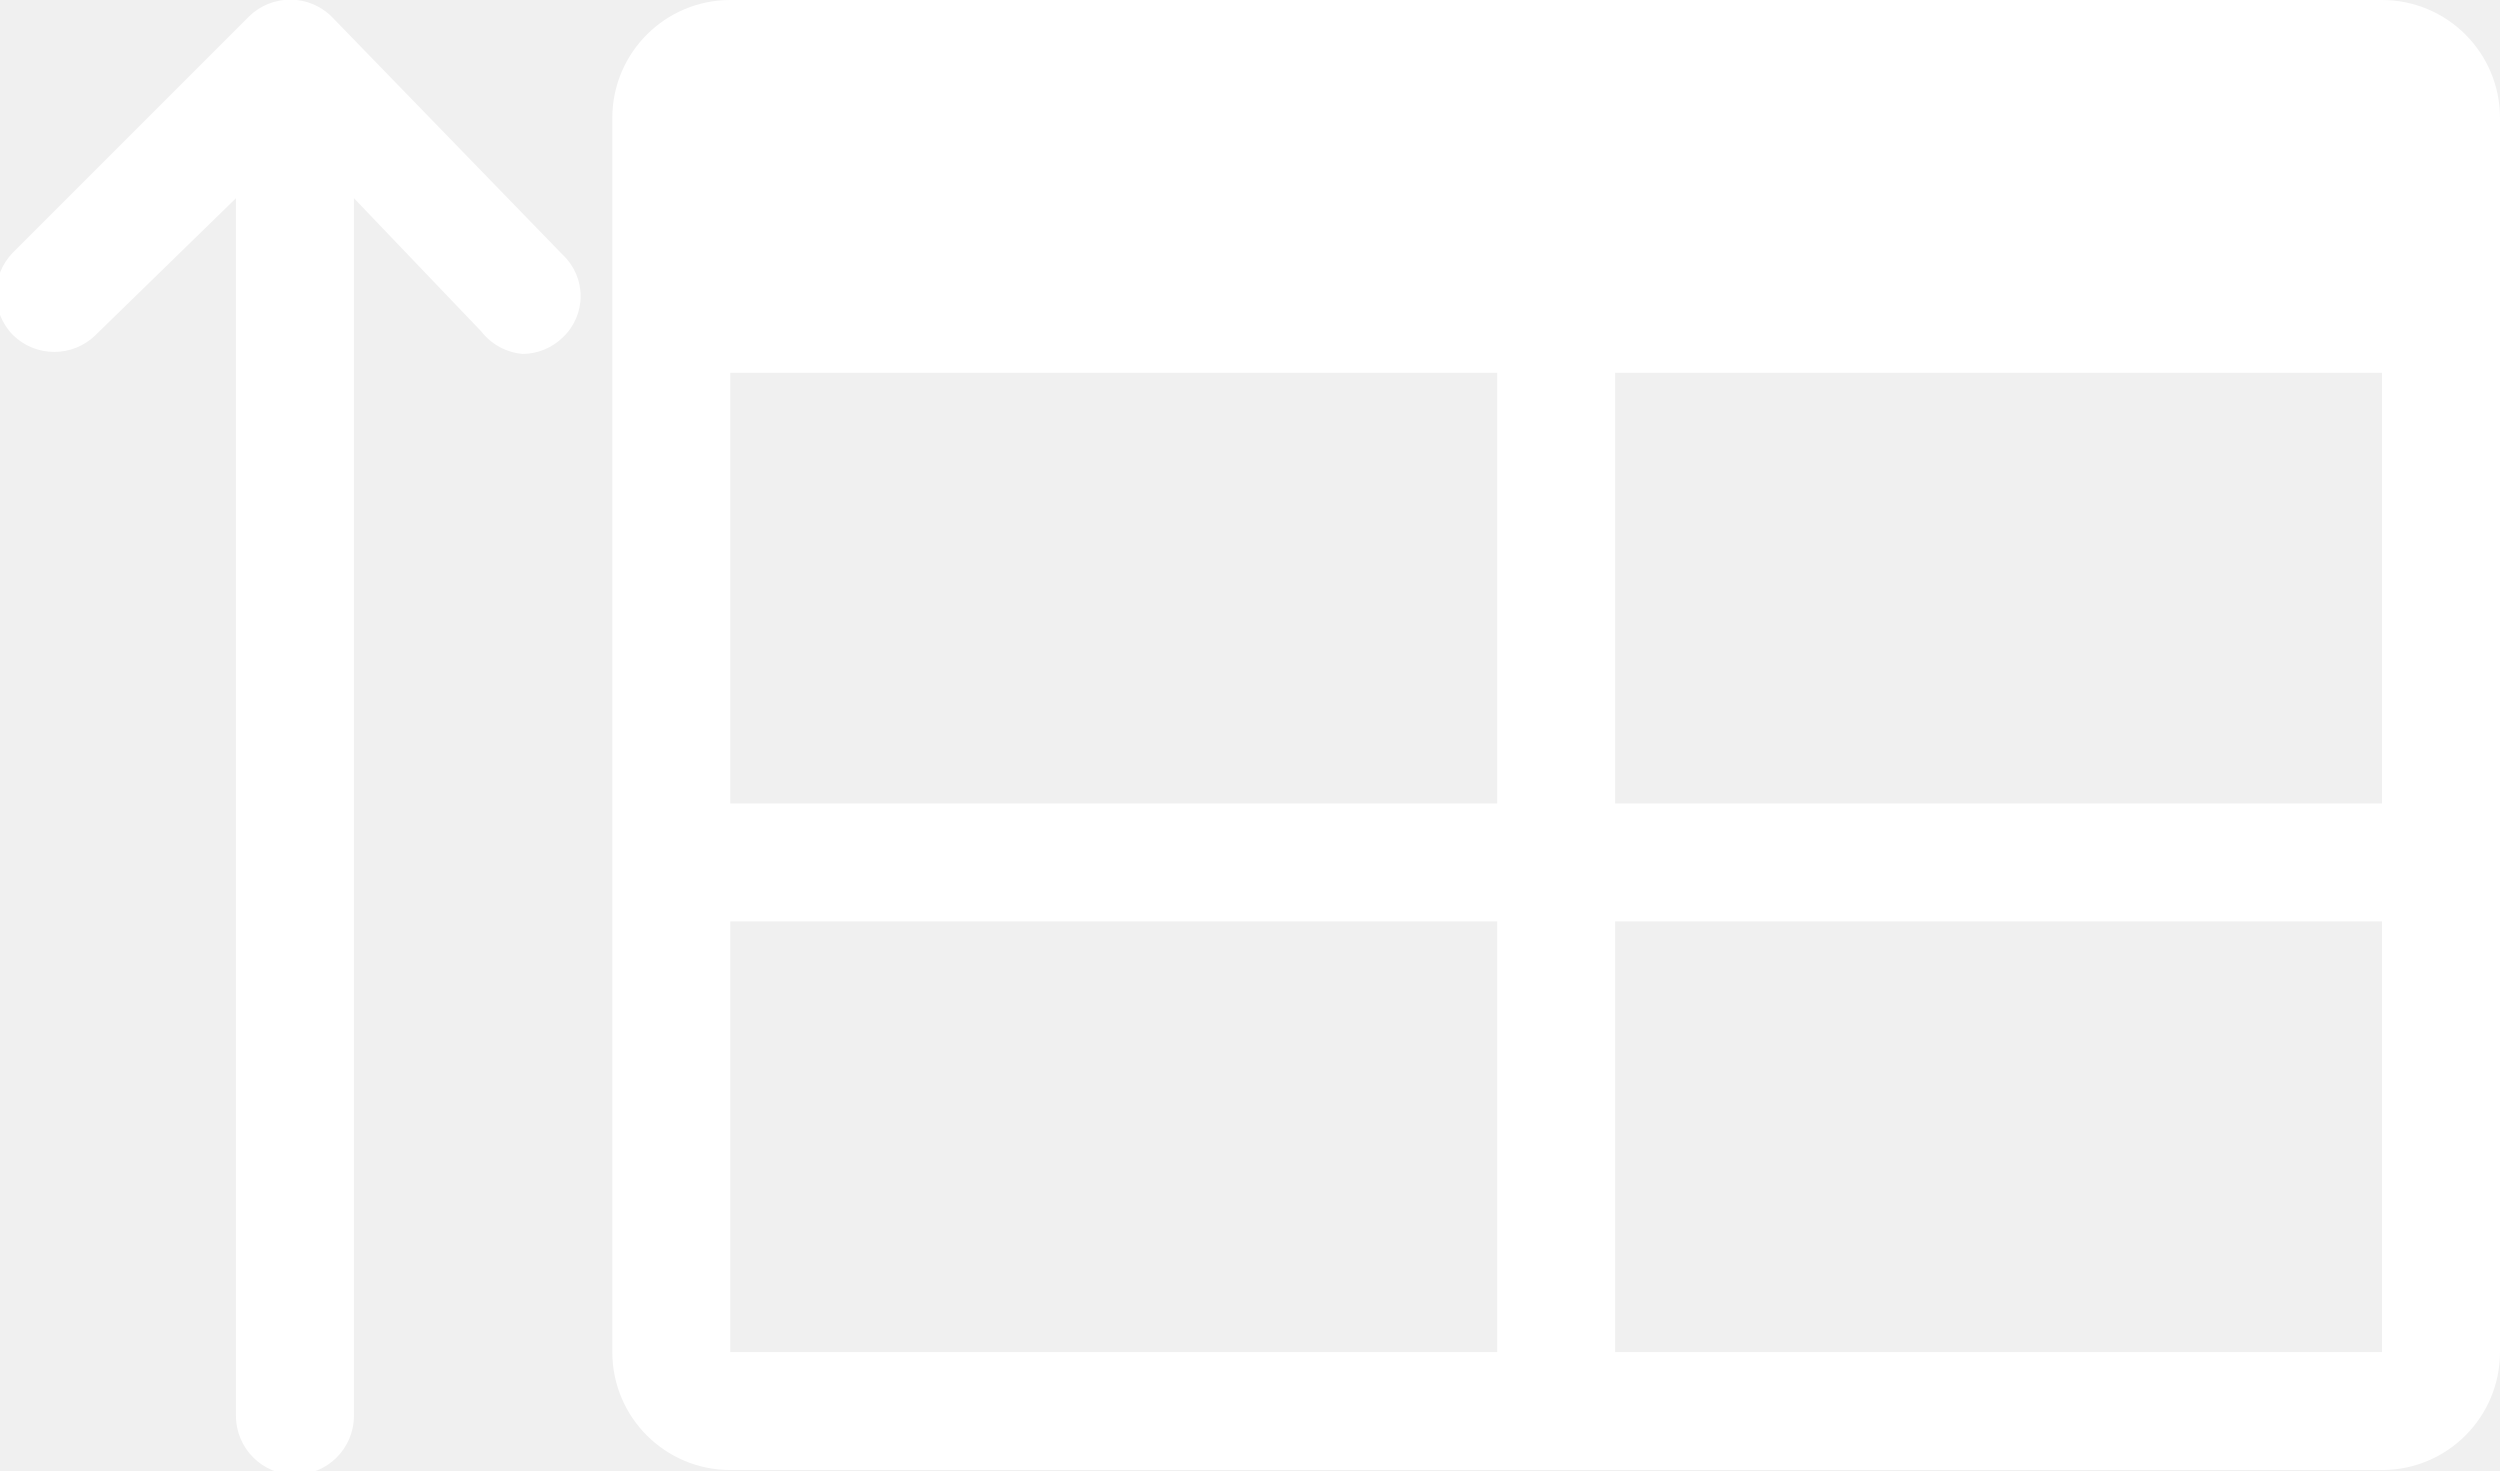
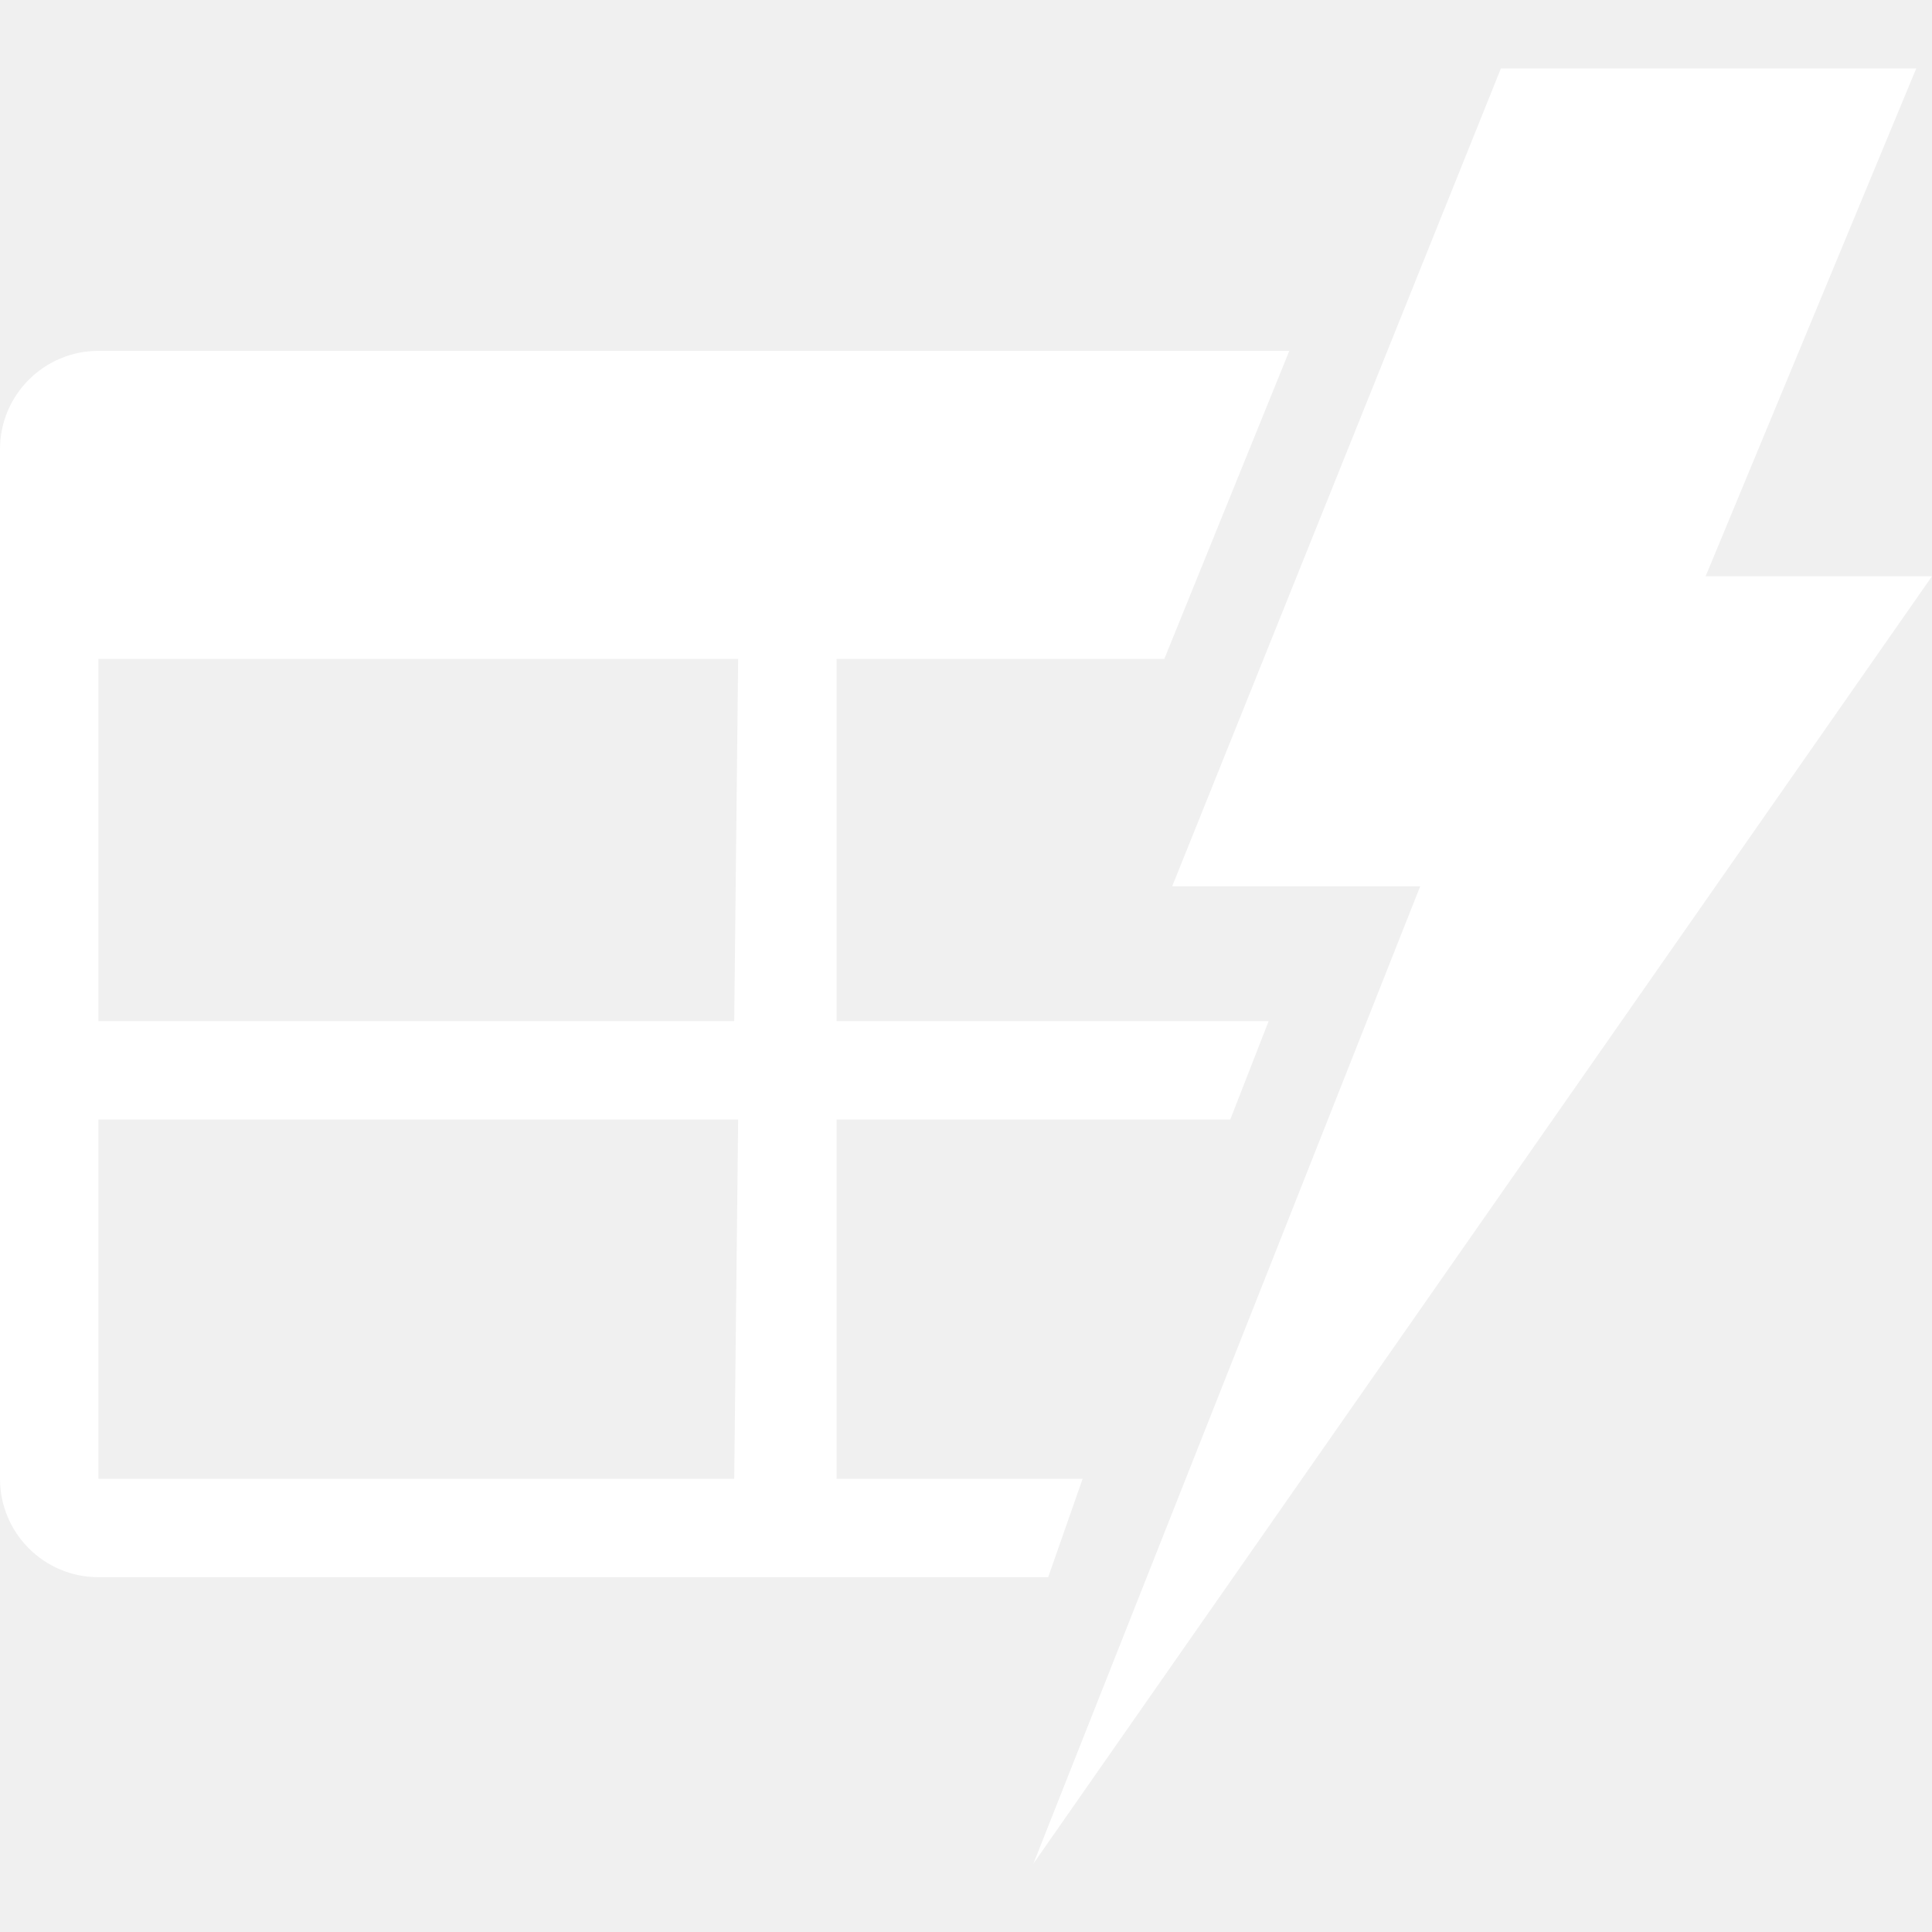
- <svg xmlns="http://www.w3.org/2000/svg" viewBox="0 0 21.19 12.46">
+ <svg xmlns="http://www.w3.org/2000/svg" viewBox="0 0 19.63 18.24" height="30" width="30">
  <defs>
    <style>
      .cls-1 {
        fill: #fff;
      }
    </style>
  </defs>
  <g id="Layer_2" data-name="Layer 2">
    <g id="Layer_1-2" data-name="Layer 1">
-       <path class="cls-1" d="M20.19,0h-14a1,1,0,0,0-1,1V11.46a1,1,0,0,0,1,1h14a1,1,0,0,0,1-1V1A1,1,0,0,0,20.19,0Zm-7.5,3.16V6.81H6.19V3.16ZM6.19,7.81h6.5v3.65H6.19Zm14,4.15v-.5h-6.5V7.81h6.5v3.65h0Zm0-5.15h-6.5V3.16h6.5Z" />
-       <path class="cls-1" d="M2.81.14a.5.5,0,0,0-.7,0l-2,2a.5.5,0,0,0,0,.7.5.5,0,0,0,.7,0L2,1.68V12a.49.49,0,0,0,1,0V1.68L4.08,2.81A.5.5,0,0,0,4.43,3a.49.49,0,0,0,.34-.14.48.48,0,0,0,0-.7Z" />
+       <polygon class="cls-1" points="15.25 0 19.47 0 17.33 5.16 19.63 5.16 10.5 18.24 14.43 8.31 11.91 8.31 15.25 0" />
+       <path class="cls-1" d="M11,14.33H8.5V10.68h4l.39-1H8.5V6h3.33L13.1,2.87H1a1,1,0,0,0-1,1V14.33a1,1,0,0,0,1,1h9.65Zm-3.54,0H1V10.68H7.5Zm0-4.65H1V6H7.5Z" />
    </g>
  </g>
</svg>
